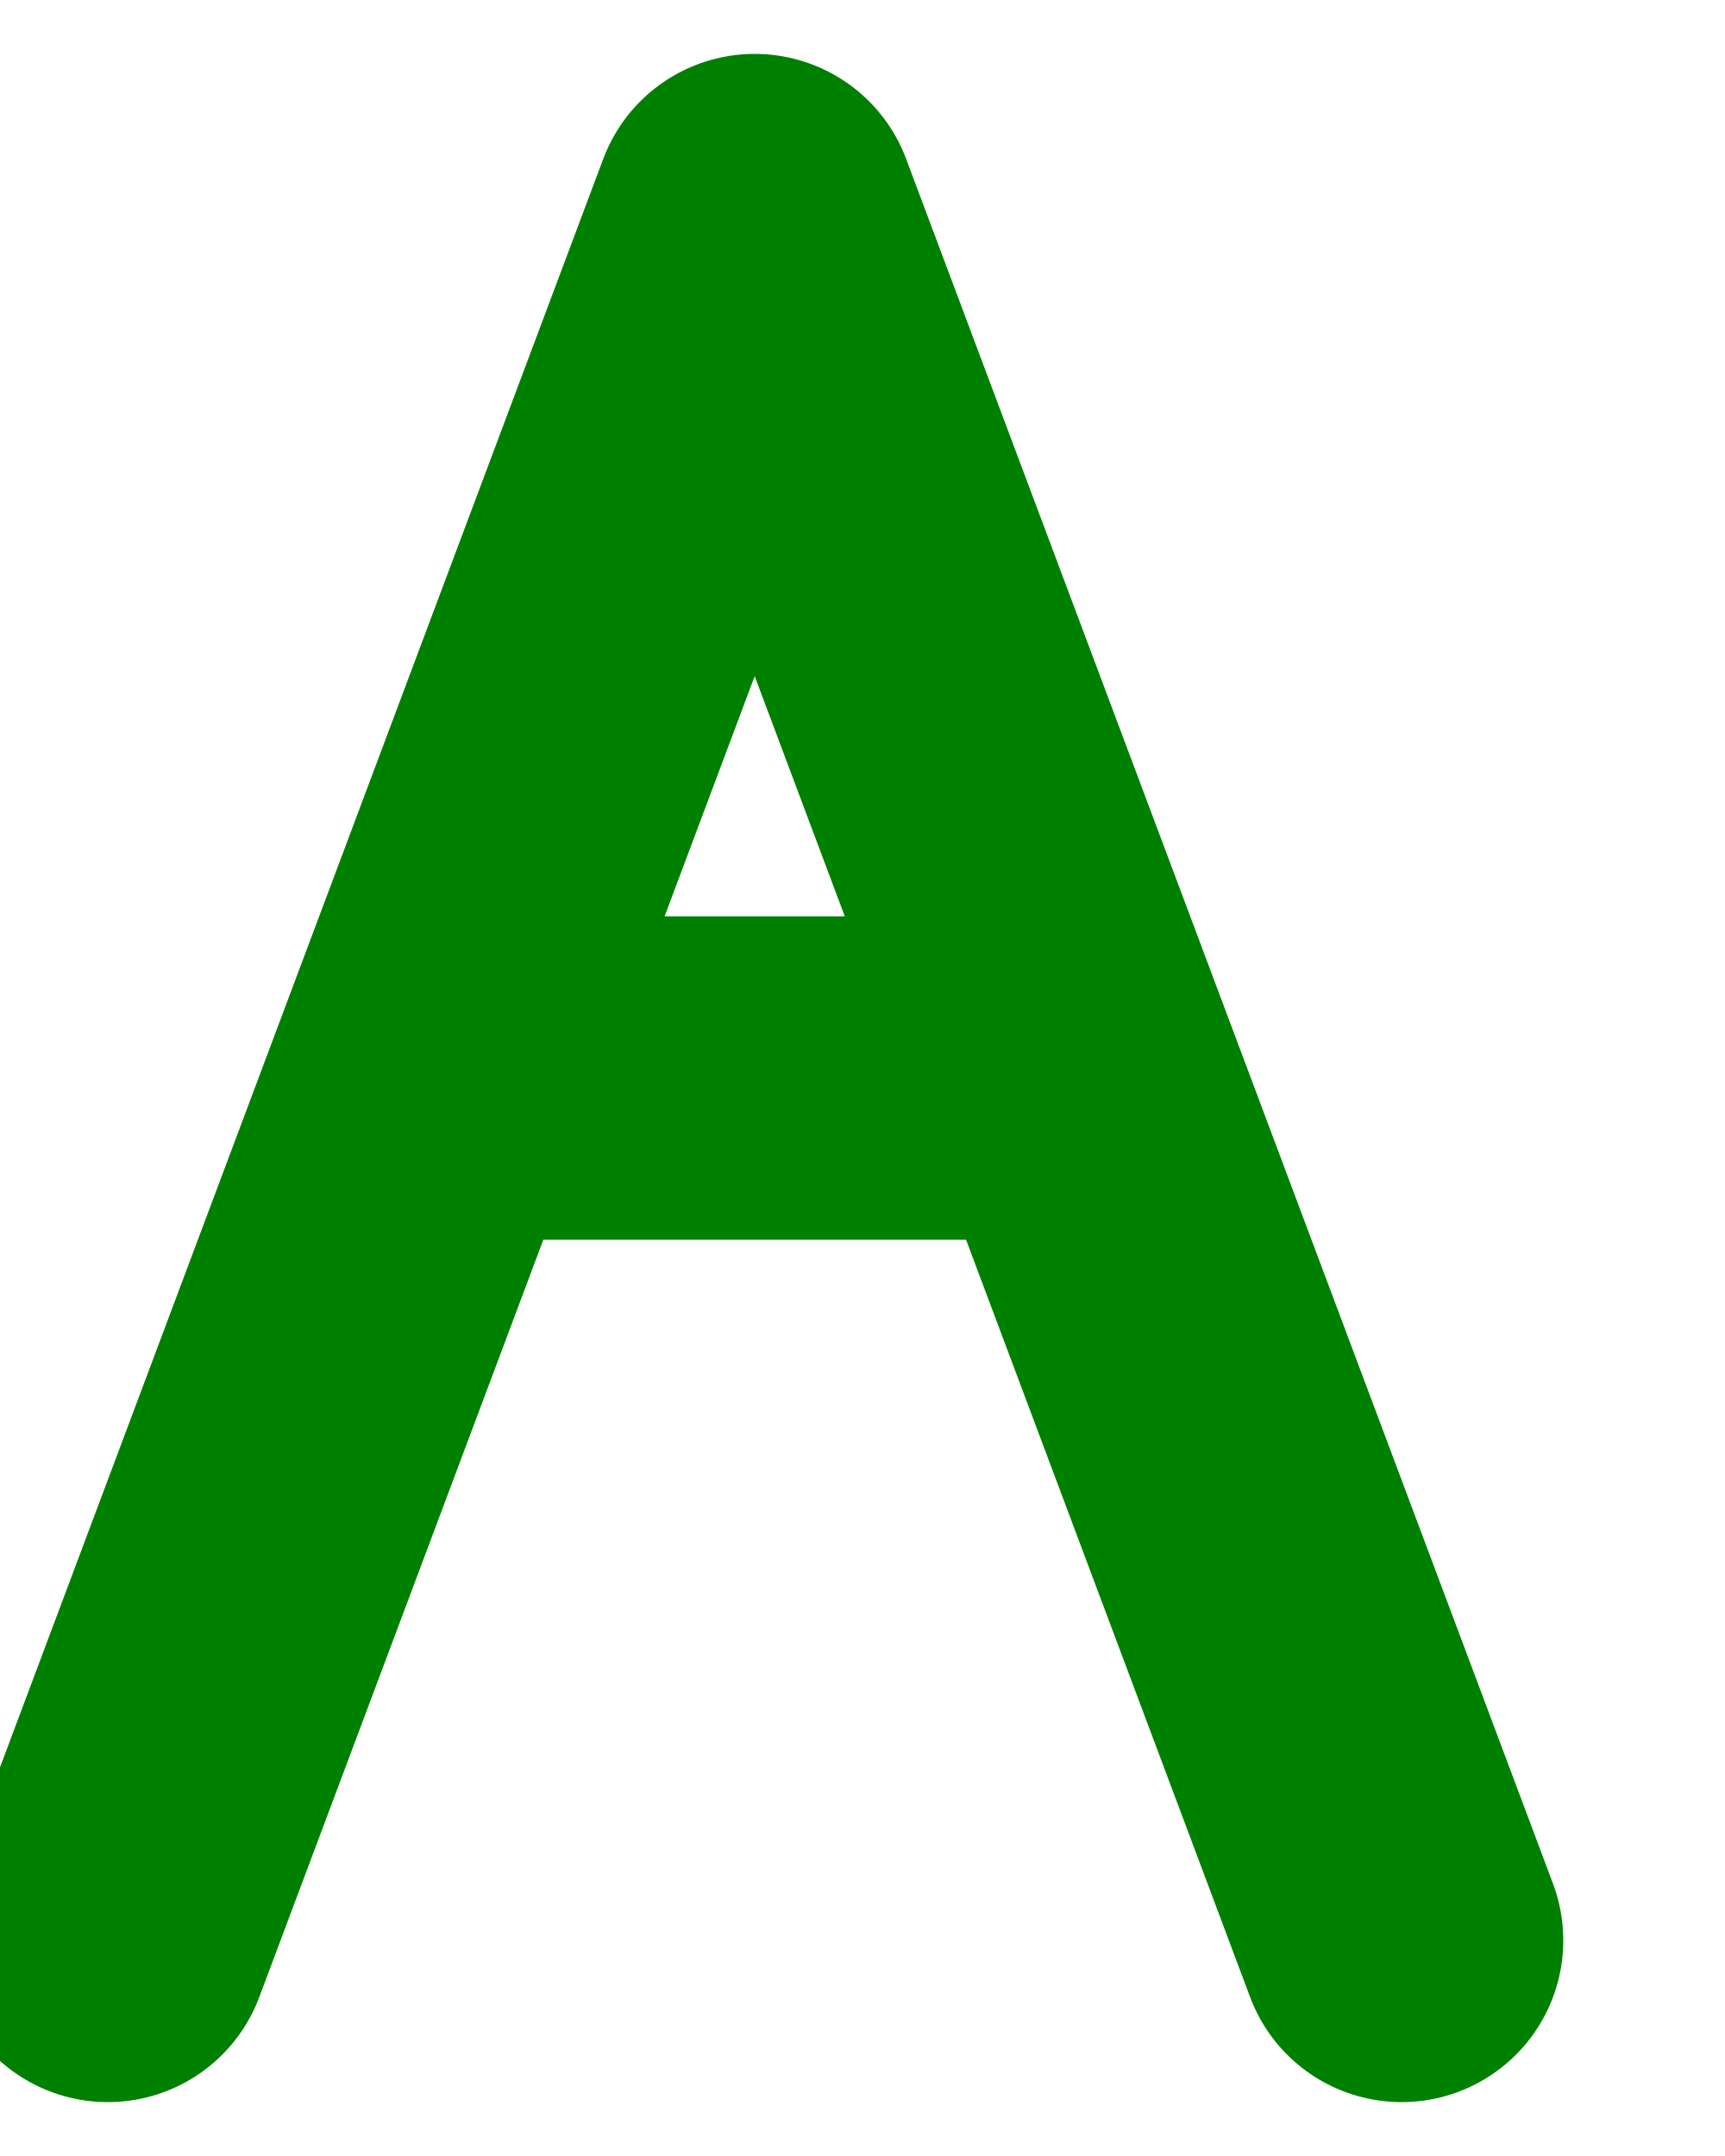
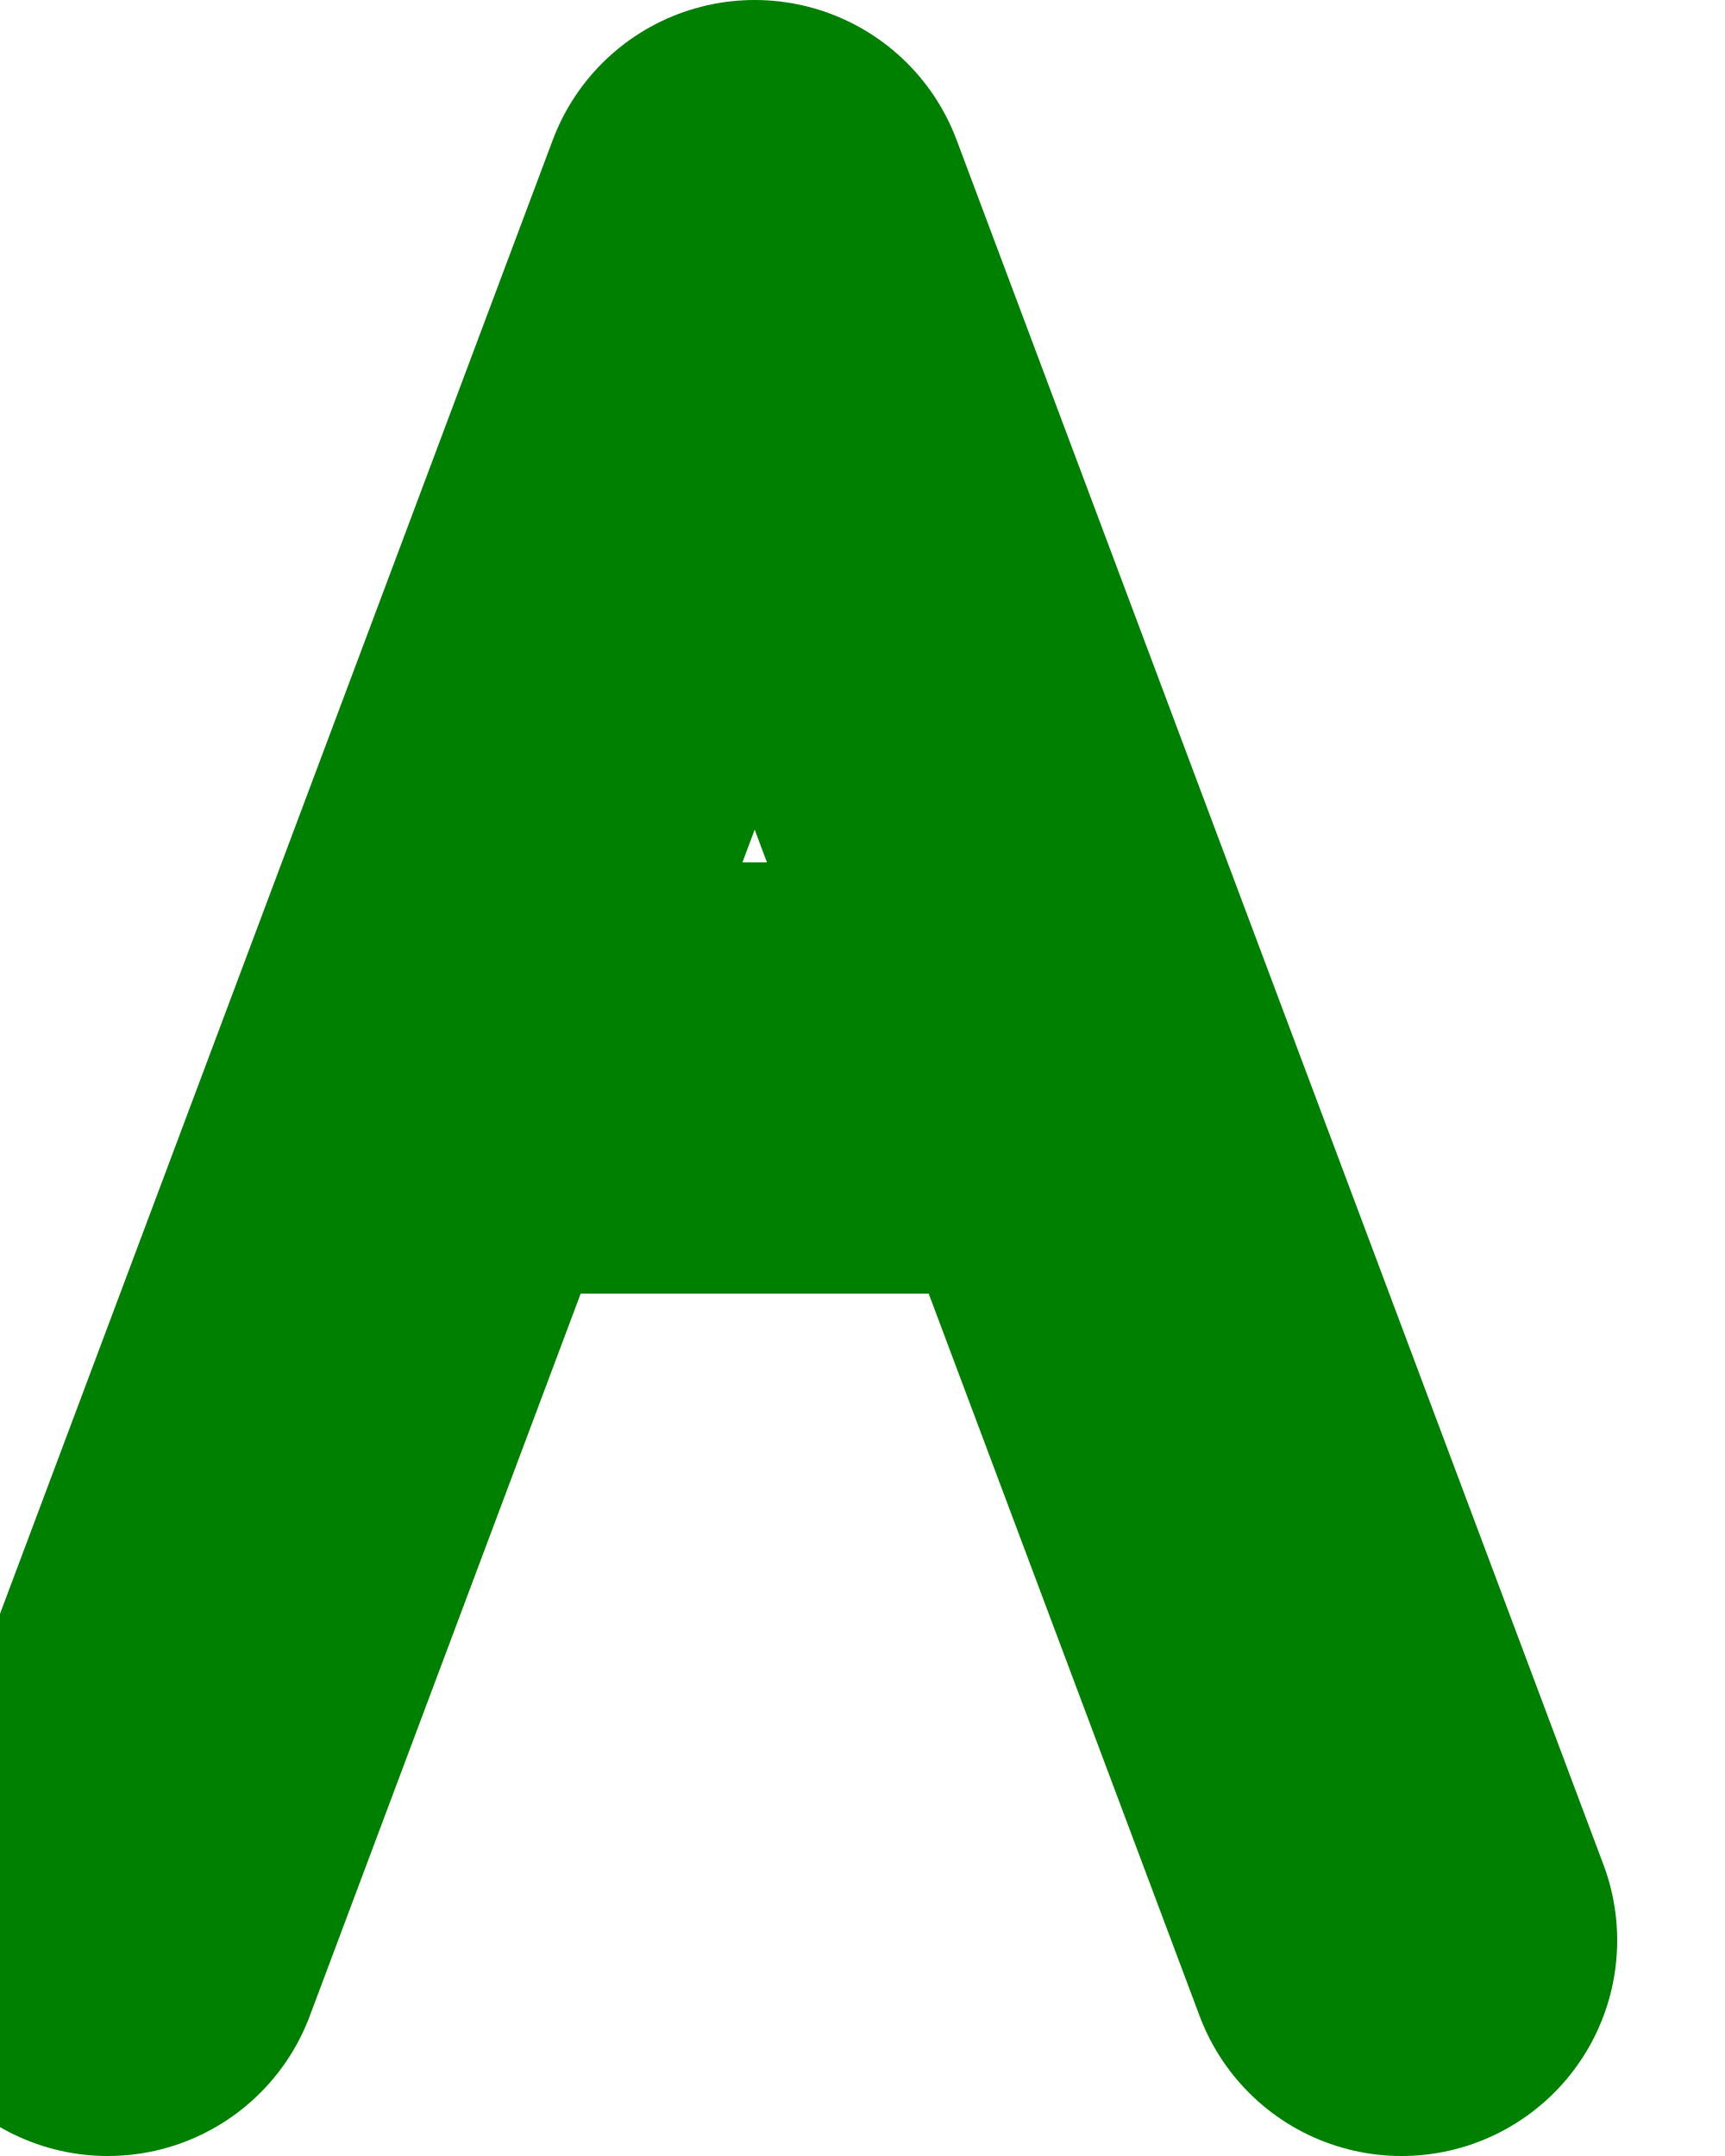
<svg class="letter--a" viewBox="0 0 80 100">
-   <path d="M5,90            l30,-80 30,80            M20,50            l30,0" fill="none" stroke="green" stroke-linecap="round" stroke-linejoin="round" stroke-width="15" />
+   <path d="M5,90            l30,-80 30,80            M20,50            l30,0" fill="none" stroke="green" stroke-linecap="round" stroke-linejoin="round" stroke-width="20" />
</svg>
